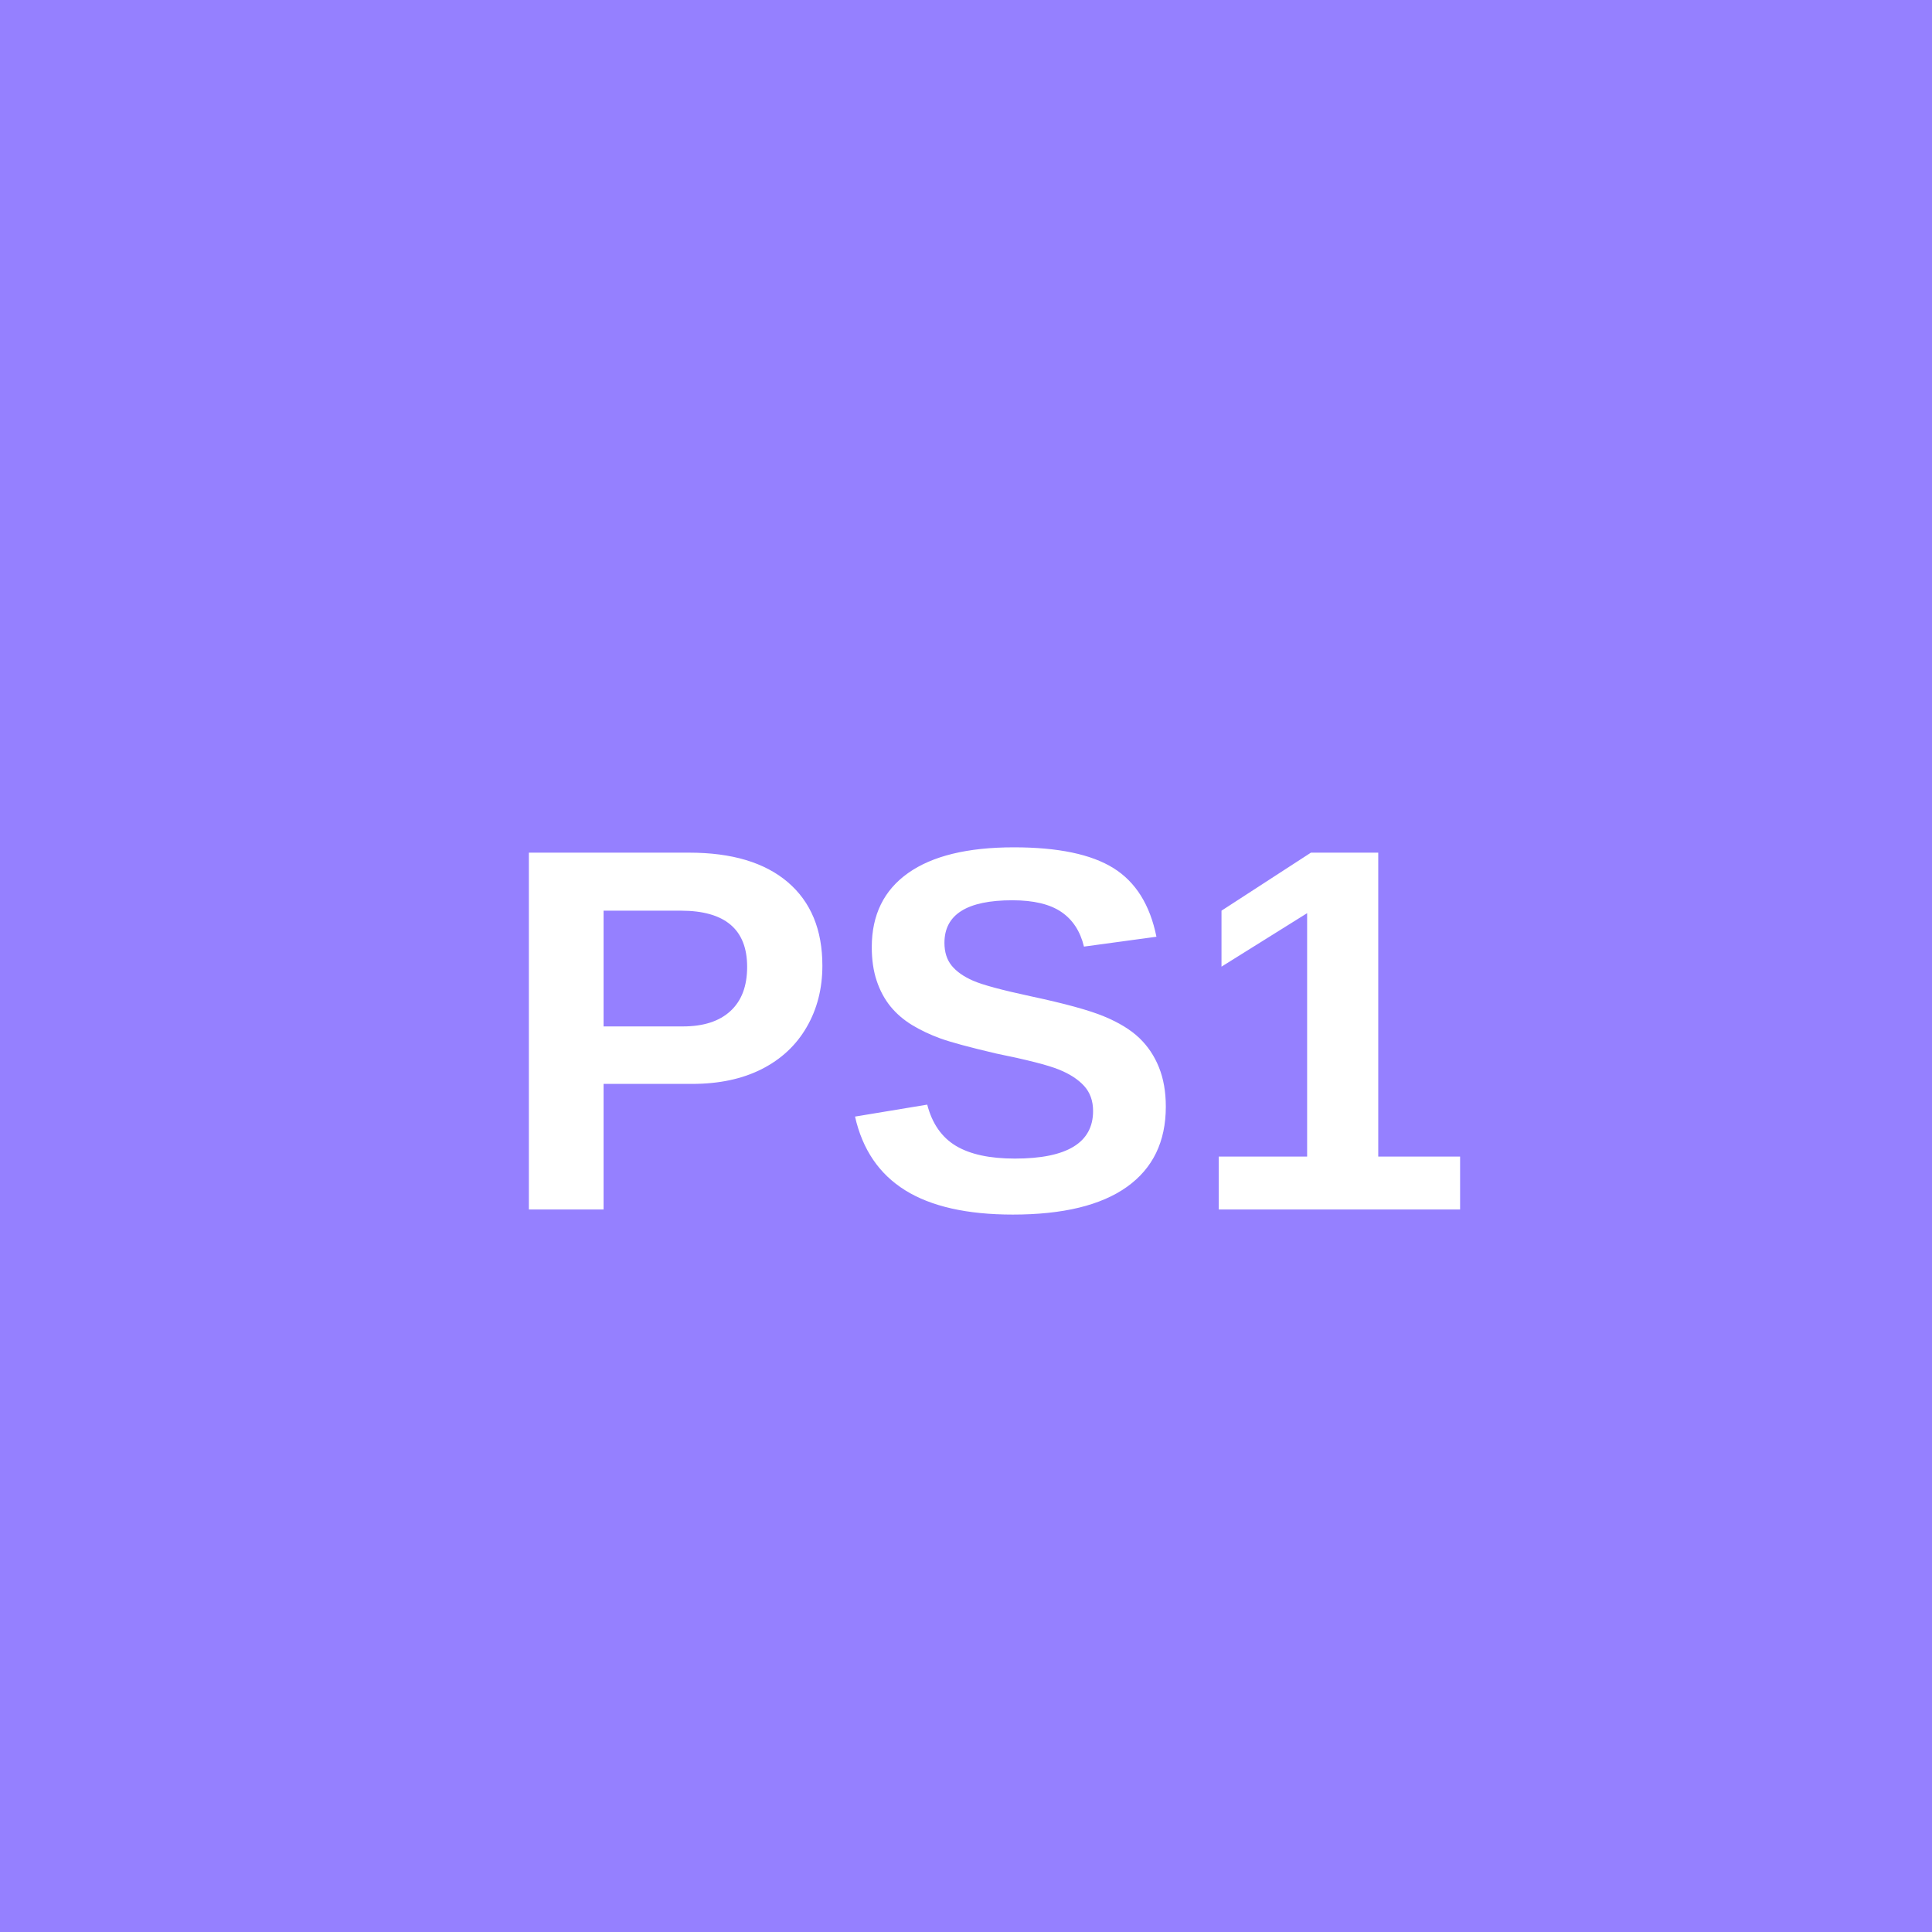
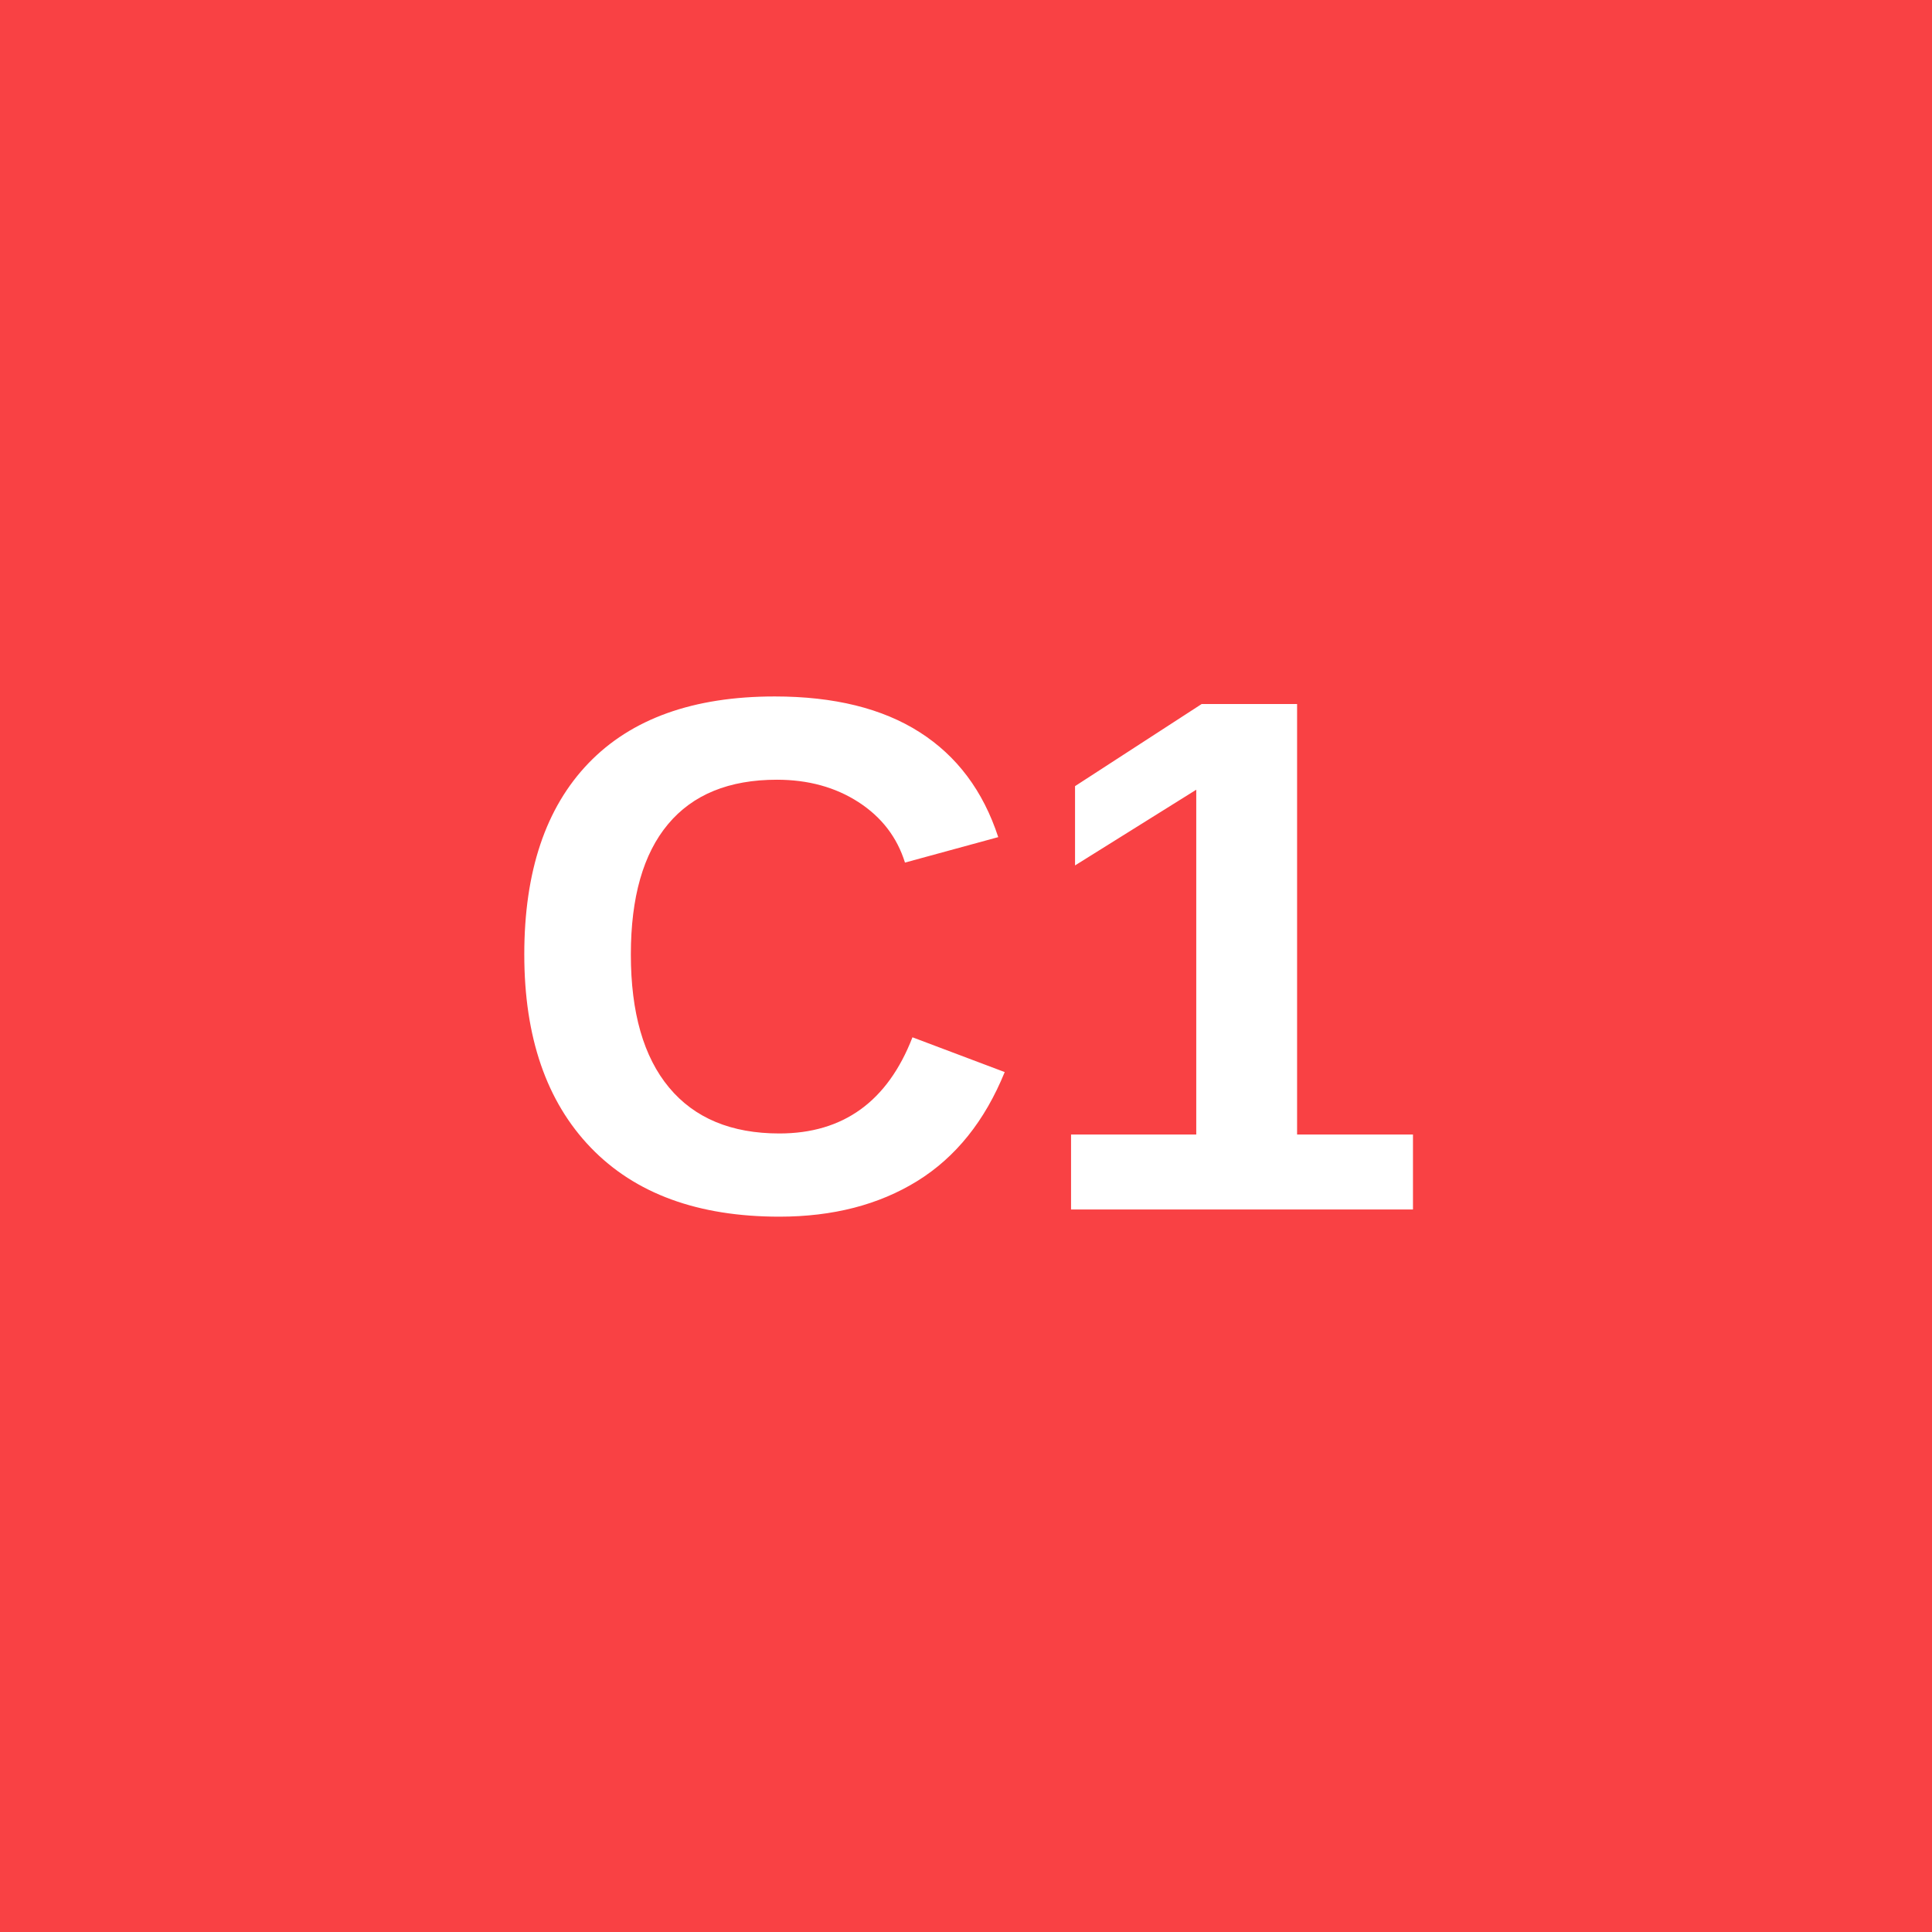
<svg xmlns="http://www.w3.org/2000/svg" version="1.1" id="Calque_1" x="0px" y="0px" viewBox="0 0 447 447" style="enable-background:new 0 0 447 447;" xml:space="preserve">
  <style type="text/css">
- 	.st0{fill-rule:evenodd;clip-rule:evenodd;fill:#9580ff;}
+ 	.st0{fill-rule:evenodd;clip-rule:evenodd;fill:#F94144;}
	.st1{fill:#FFFFFF;}
	.st2{font-family:Arial;}
- 	.st3{font-size:120px; font-weight: 600;}
+ 	.st3{font-size:170px; font-weight: 600;}
</style>
  <rect class="st0" width="447" height="447" />
-   <text transform="matrix(1 0 0 1 114.3328 279.8396)" class="st1 st2 st3">PS1</text>
+   <text transform="matrix(1 0 0 1 114.3328 279.8396)" class="st1 st2 st3">C1</text>
</svg>
